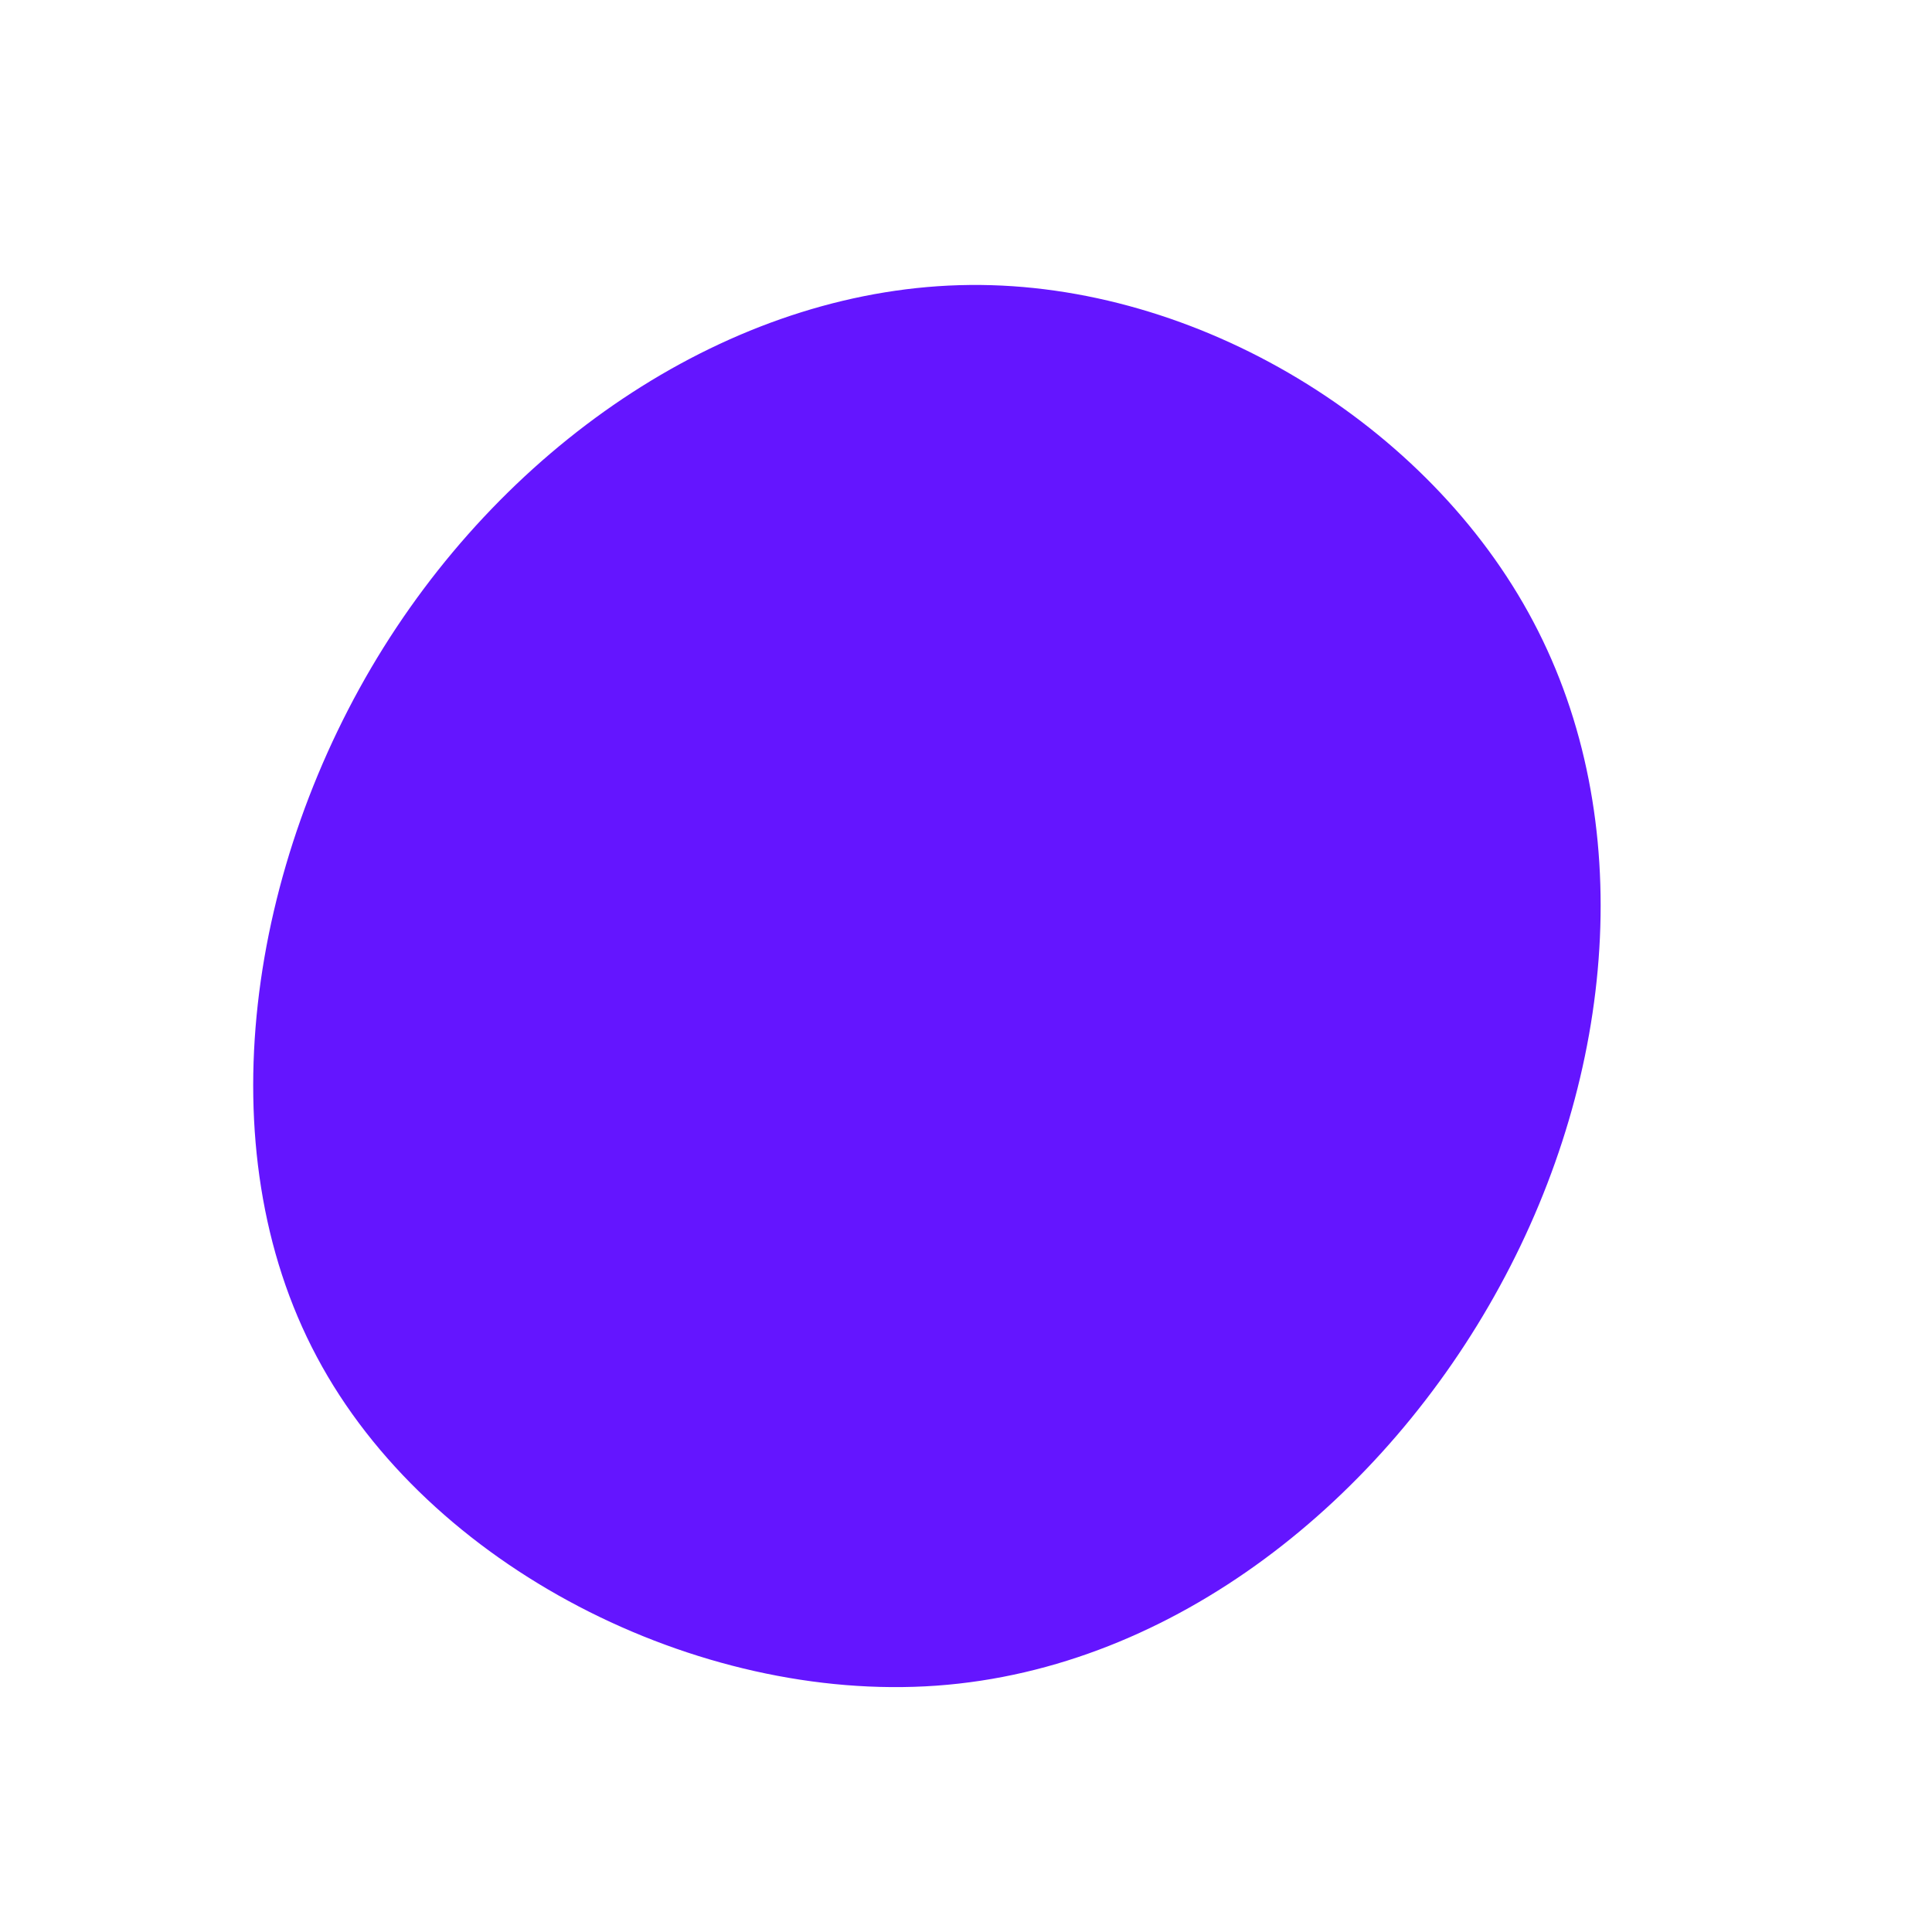
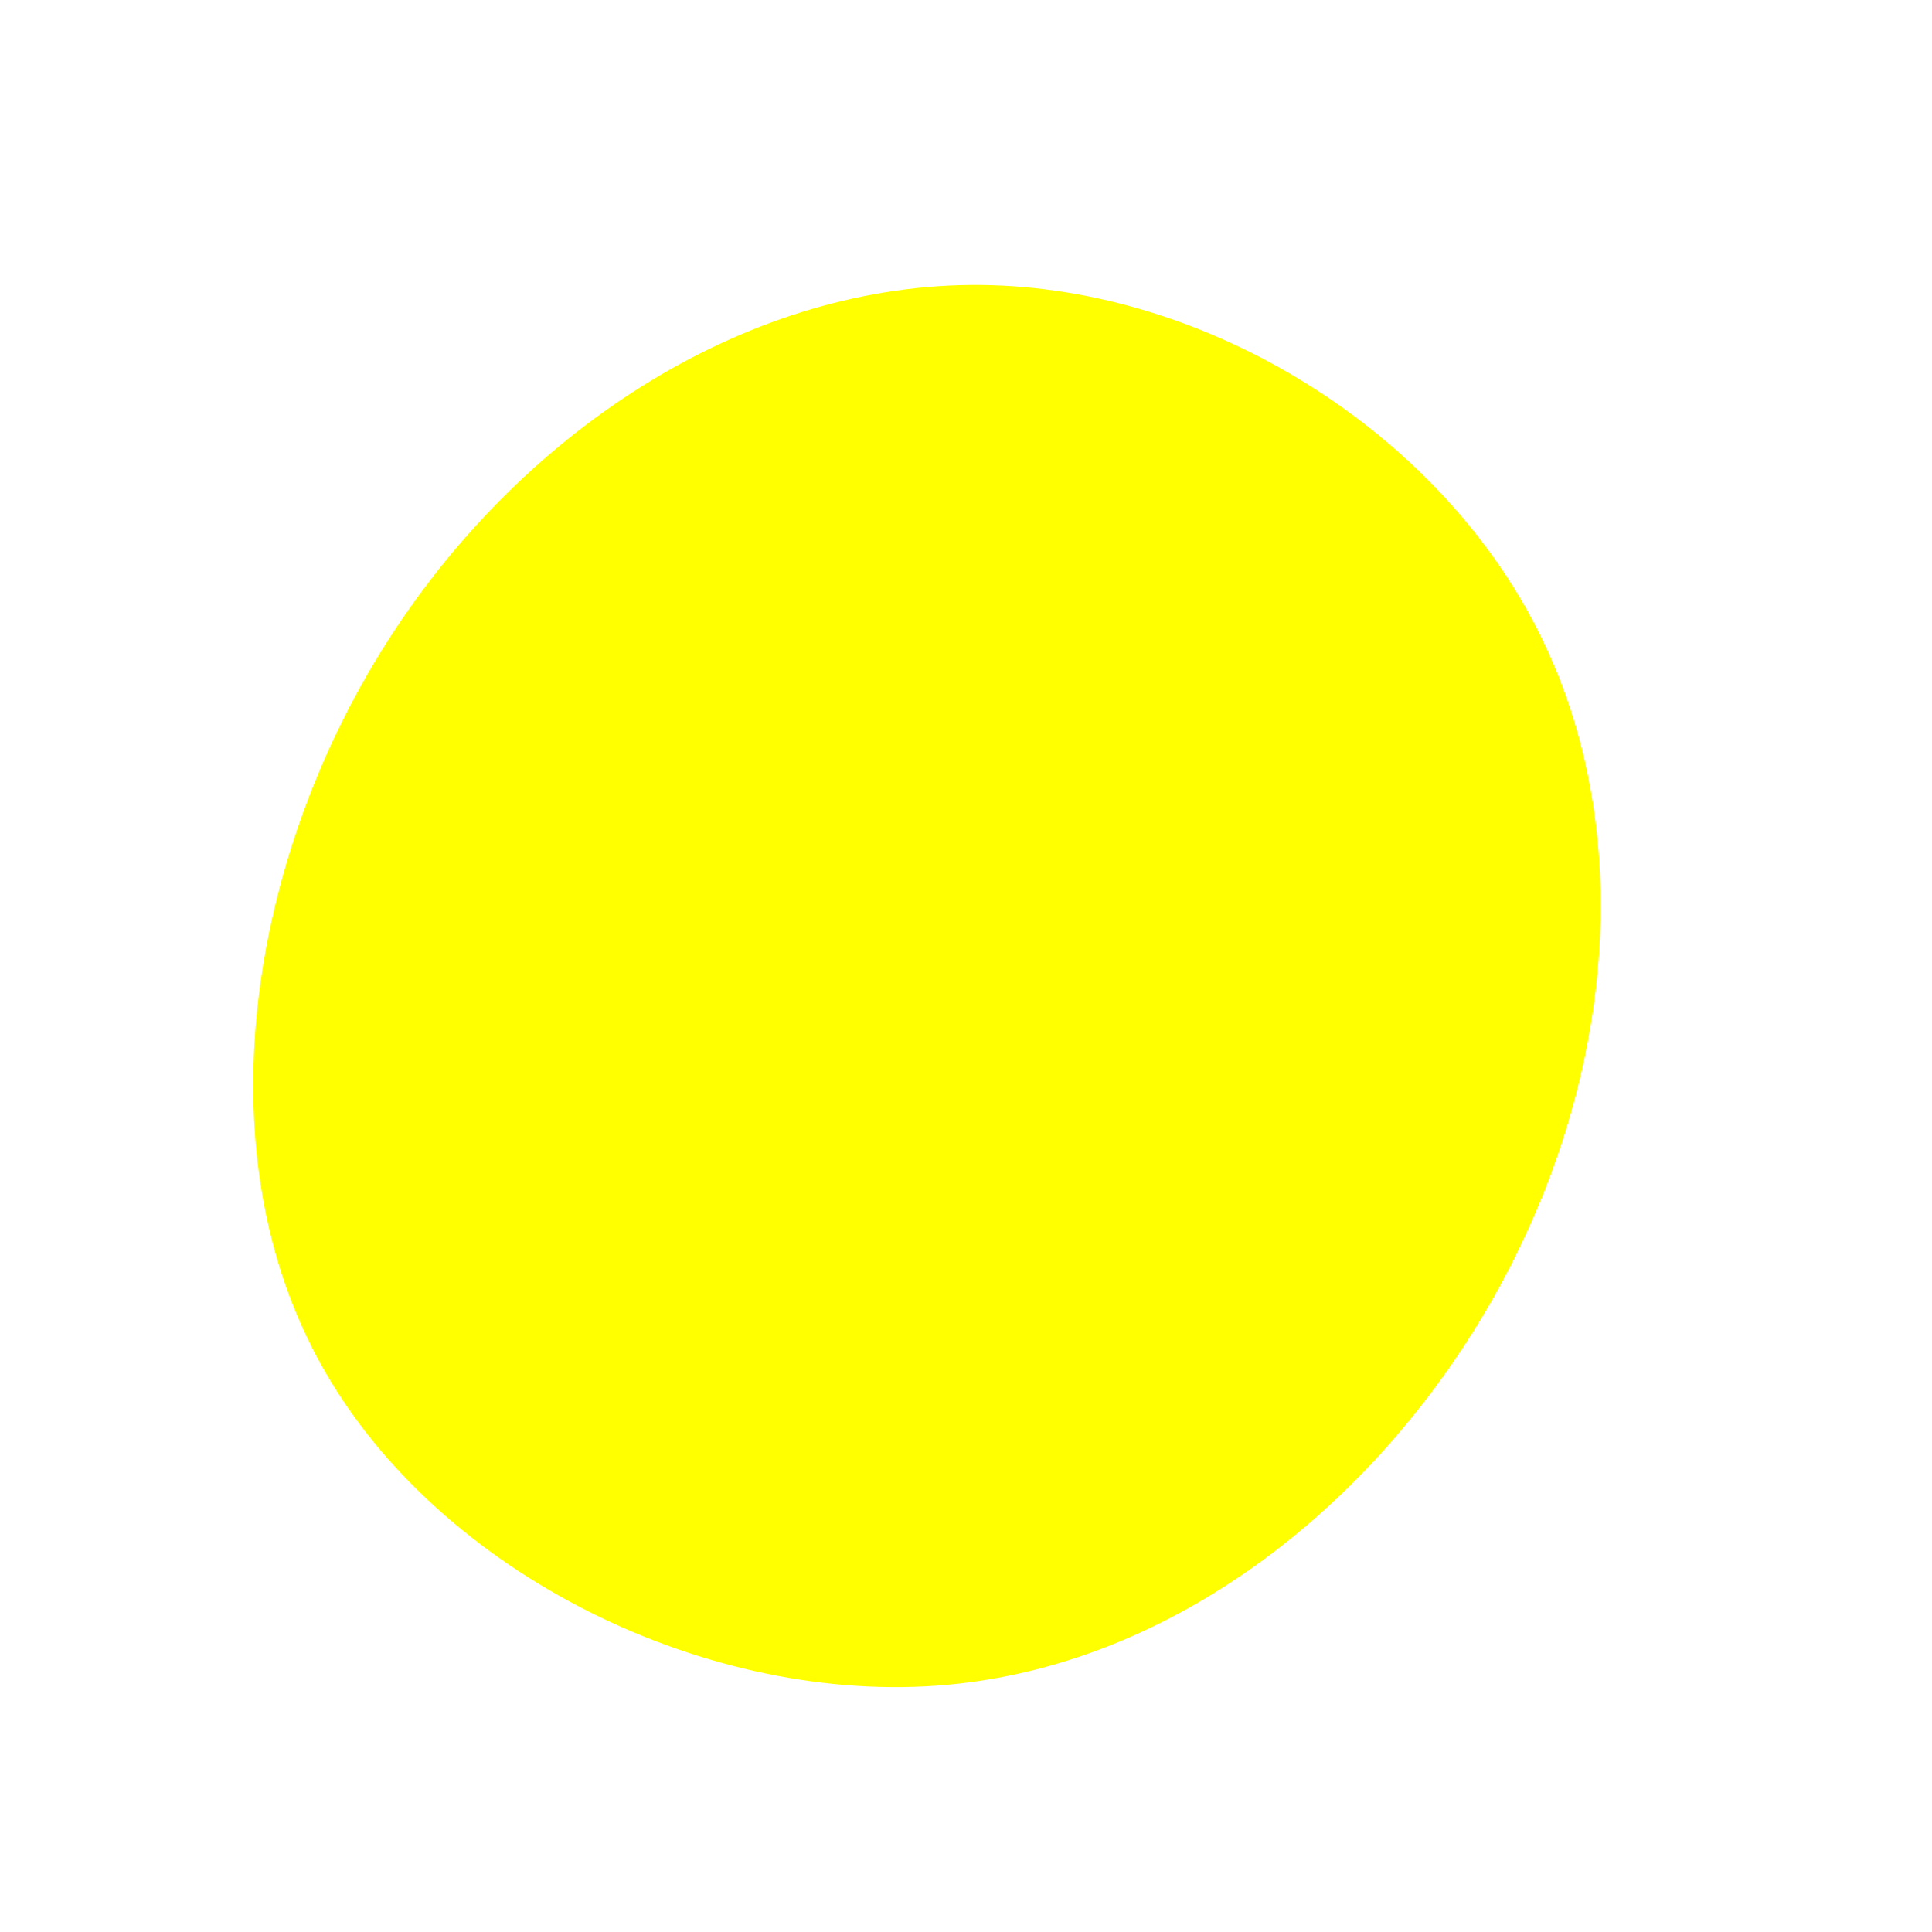
<svg xmlns="http://www.w3.org/2000/svg" width="600" height="600" viewBox="0 0 600 600">
  <g transform="translate(300,300)">
-     <path d="M176.2,-106.9C208.7,-45.5,201.8,33.5,165.8,99.4C129.9,165.3,65,218.2,-9.2,223.5C-83.4,228.8,-166.9,186.7,-201.6,121.4C-236.4,56.2,-222.6,-32.2,-180.9,-98.9C-139.1,-165.7,-69.6,-210.8,1.2,-211.5C71.9,-212.2,143.8,-168.3,176.2,-106.9Z" fill="#6415ff" />
+     <path d="M176.2,-106.9C208.7,-45.5,201.8,33.5,165.8,99.4C129.9,165.3,65,218.2,-9.2,223.5C-83.4,228.8,-166.9,186.7,-201.6,121.4C-236.4,56.2,-222.6,-32.2,-180.9,-98.9C-139.1,-165.7,-69.6,-210.8,1.2,-211.5C71.9,-212.2,143.8,-168.3,176.2,-106.9Z" fill="yellow" />
  </g>
</svg>
